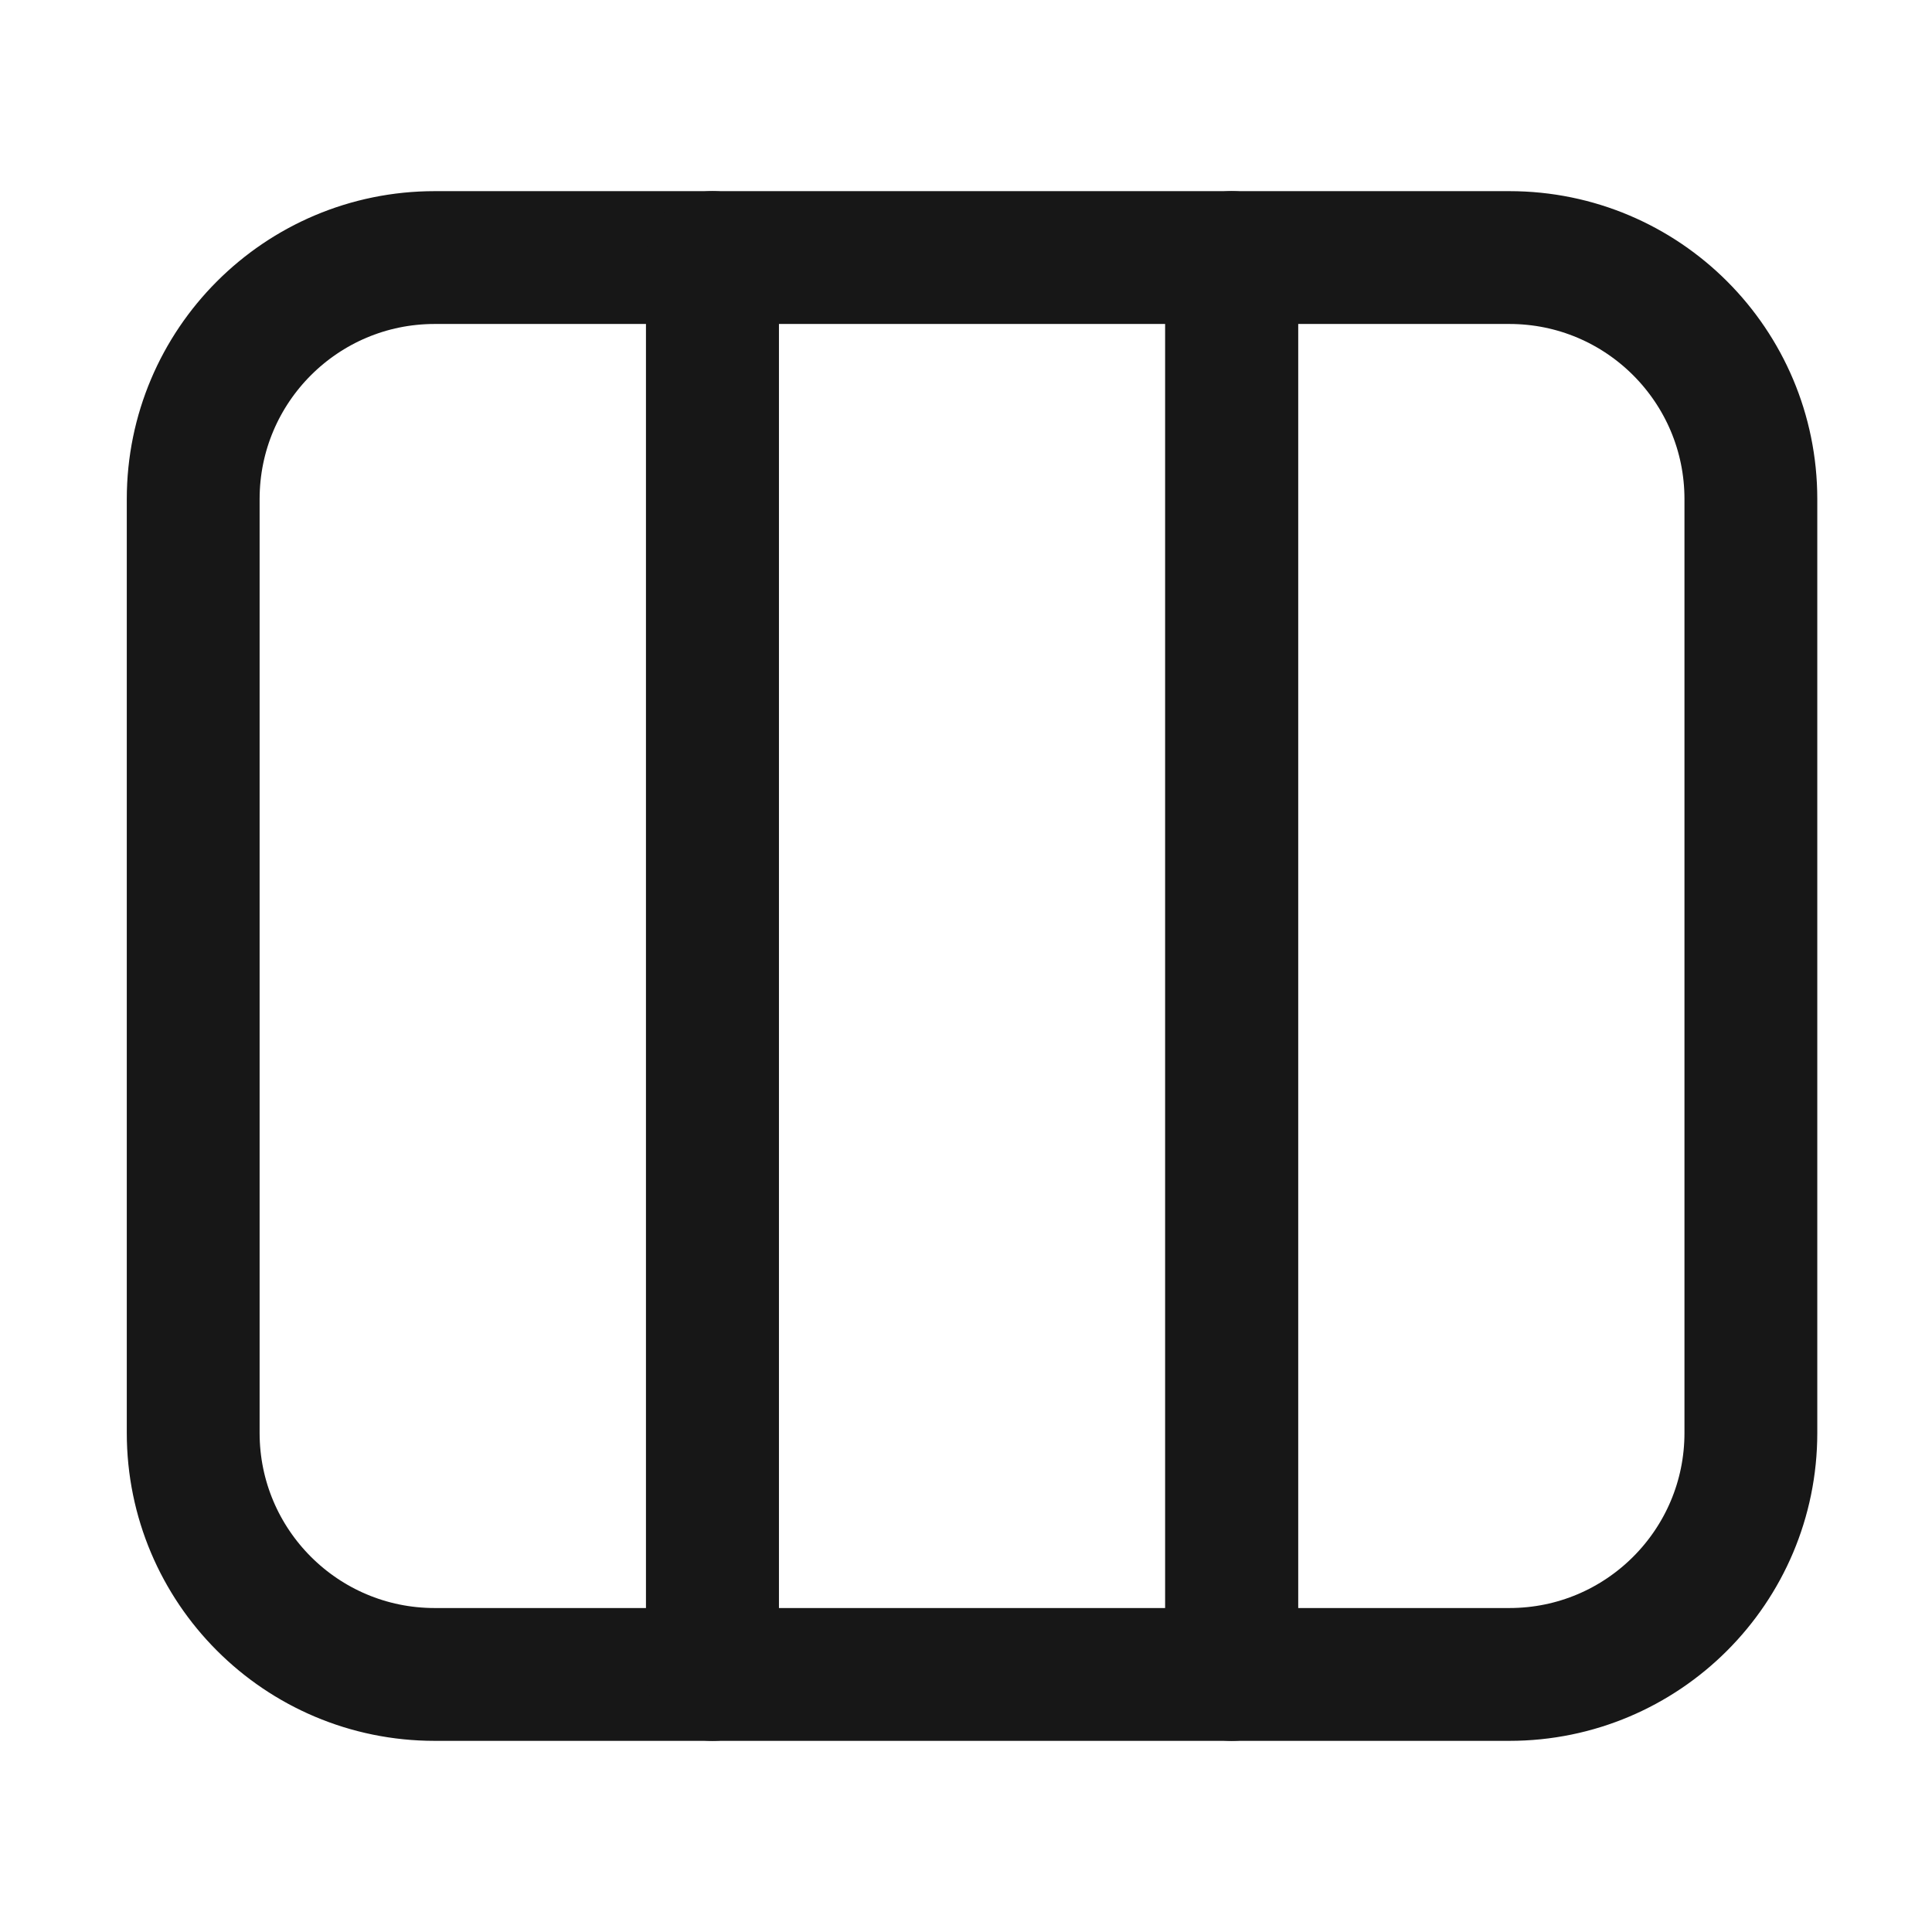
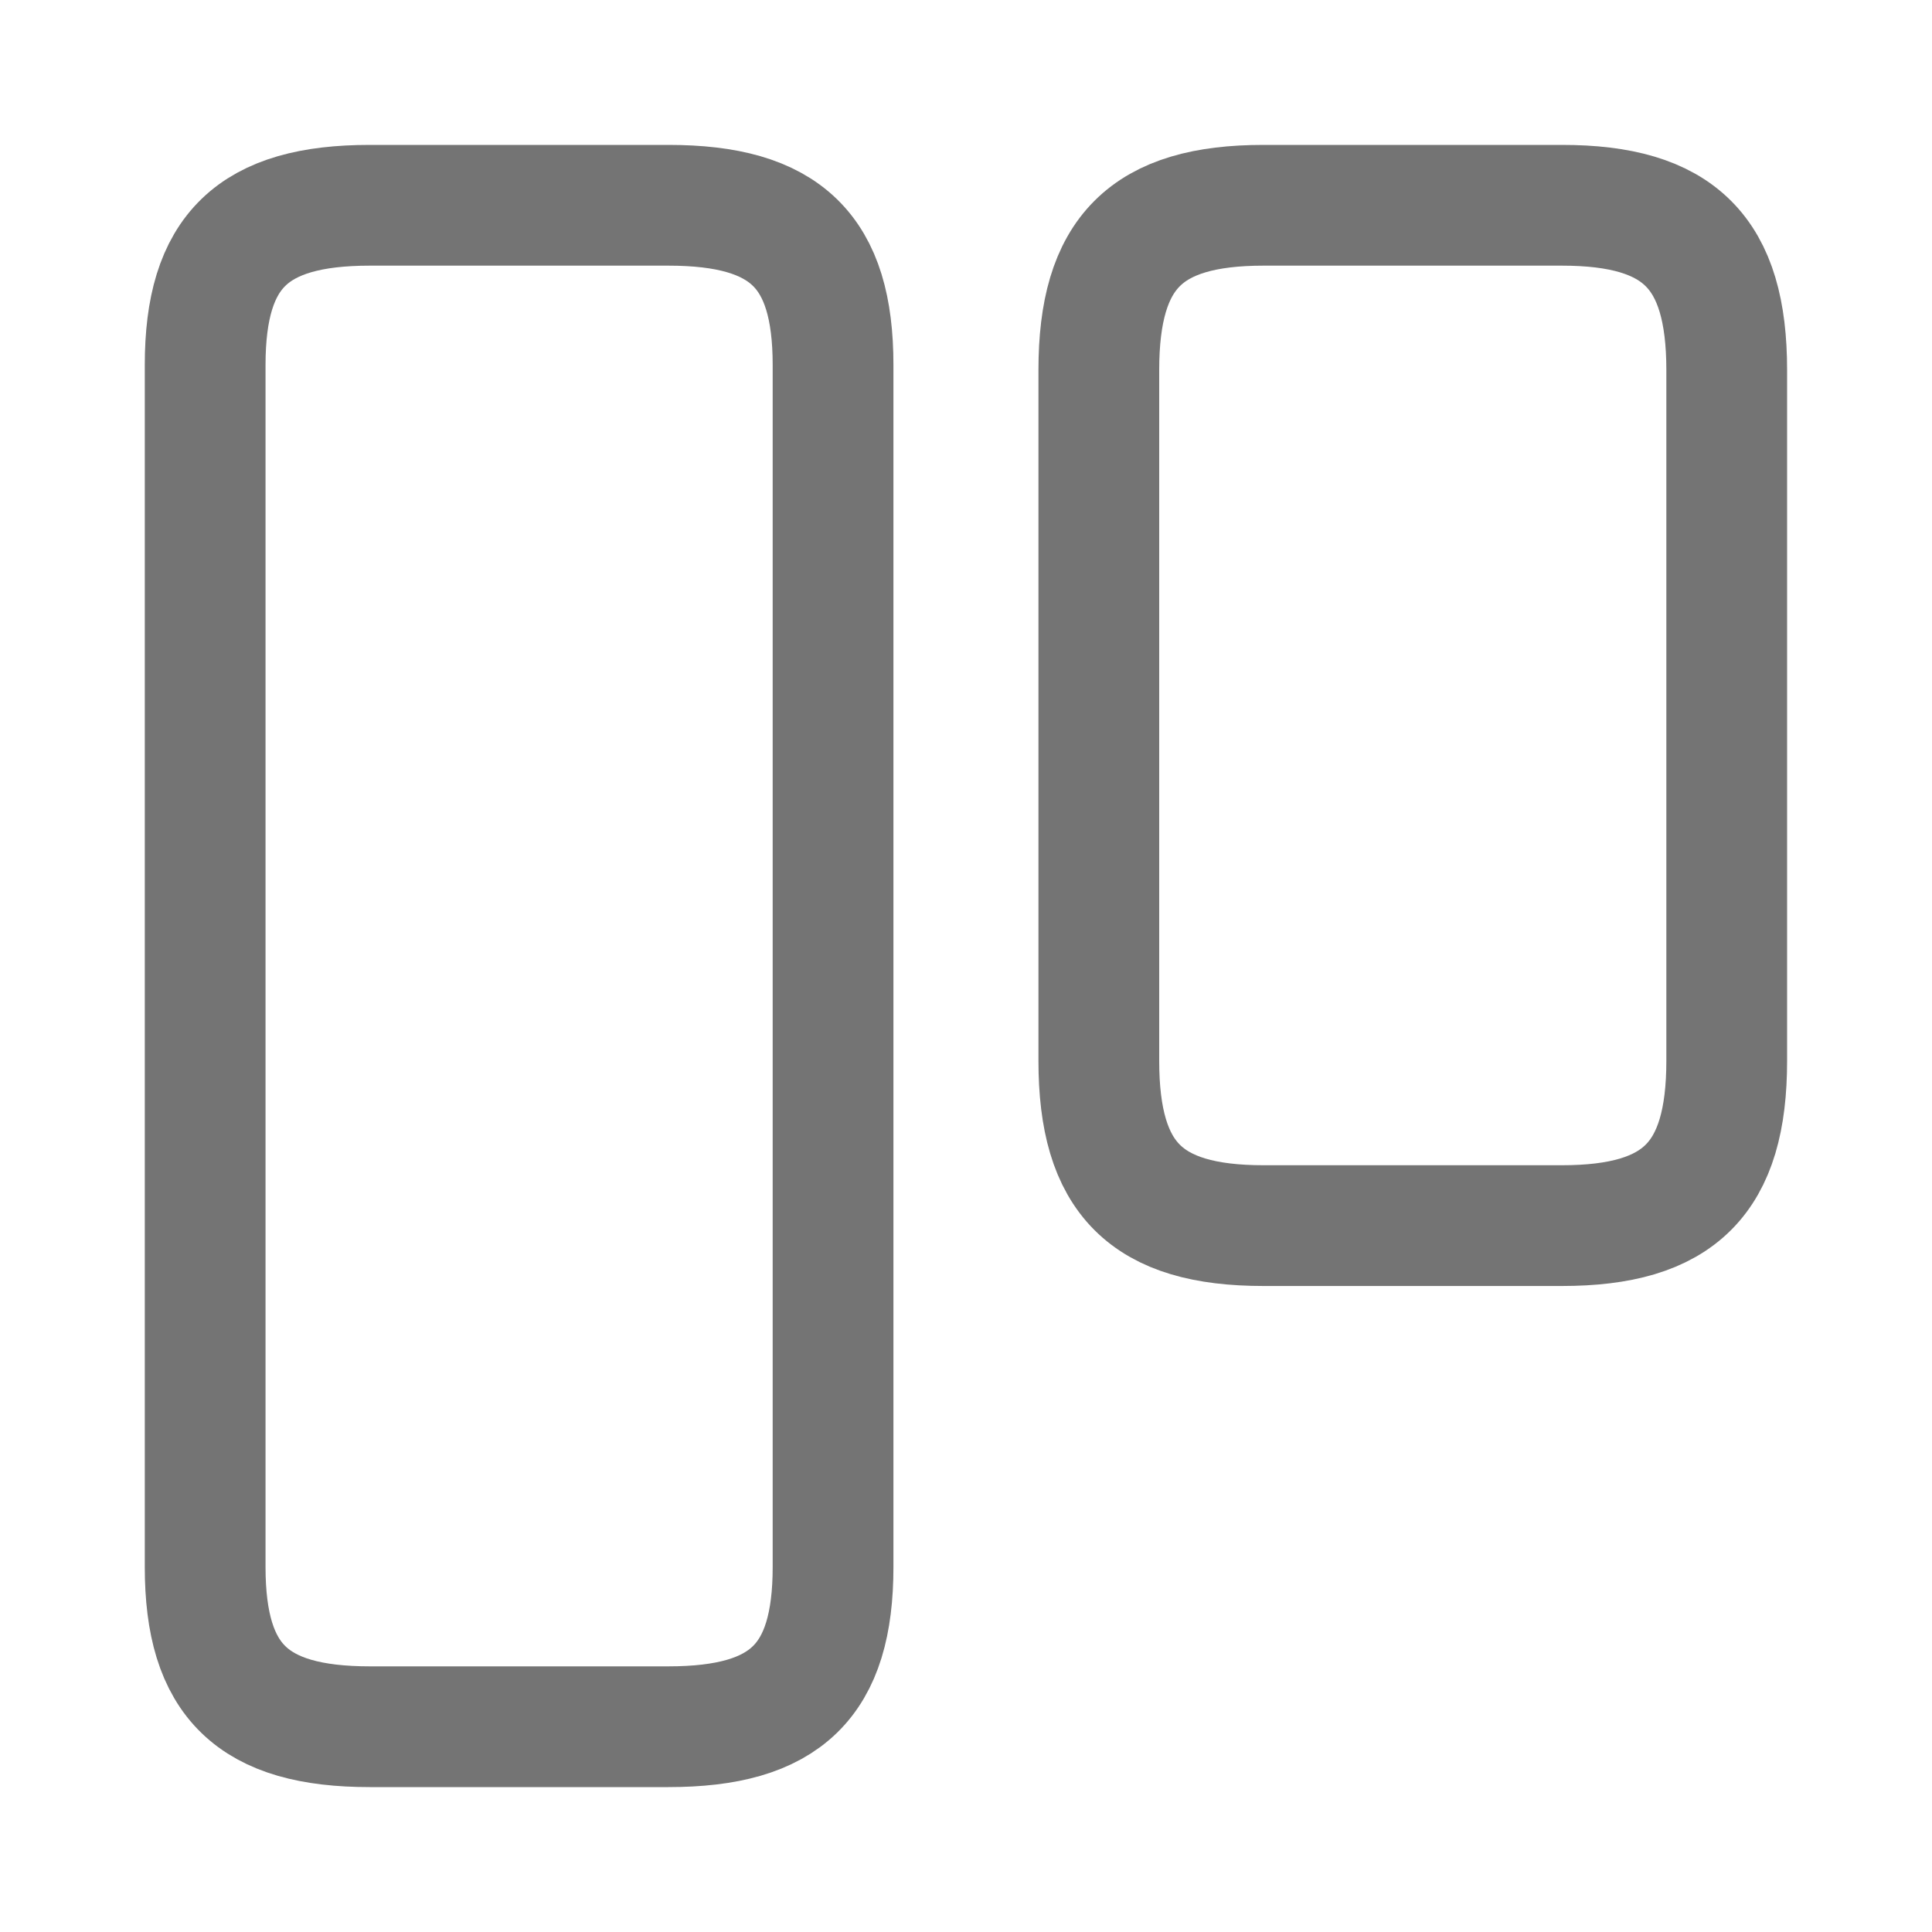
<svg xmlns="http://www.w3.org/2000/svg" width="16" height="16" viewBox="0 0 16 16" fill="none">
-   <path d="M5.9 13.867L5.9 3.365L5.9 2.133H3.6C2.495 2.133 1.6 3.029 1.6 4.133L1.6 11.867C1.6 12.971 2.495 13.867 3.6 13.867H5.9Z" stroke="#171717" stroke-width="1.1" stroke-linecap="round" stroke-linejoin="round" />
-   <path d="M5.9 2.133V12.635V13.867H10.2V12.635V2.133H5.9Z" stroke="#171717" stroke-width="1.1" stroke-linecap="round" stroke-linejoin="round" />
-   <path d="M10.2 2.133V12.635V13.867H12.5C13.605 13.867 14.5 12.971 14.5 11.867V4.133C14.5 3.029 13.605 2.133 12.5 2.133H10.2Z" stroke="#171717" stroke-width="1.1" stroke-linecap="round" stroke-linejoin="round" />
+   <g opacity="0.6">
+     <path d="M6.899 12.977V3.023C6.899 2.078 6.508 1.7 5.535 1.7H3.063C2.091 1.7 1.699 2.078 1.699 3.023V12.977C1.699 13.922 2.091 14.3 3.063 14.3H5.535C6.508 14.3 6.899 13.922 6.899 12.977Z" stroke="#171717" stroke-linecap="round" stroke-linejoin="round" />
+     <path d="M14.3 8.785V3.065C14.3 2.09 13.908 1.7 12.935 1.7H10.464C9.491 1.7 9.1 2.09 9.1 3.065V8.785C9.1 9.76 9.491 10.15 10.464 10.15H12.935C13.908 10.15 14.3 9.76 14.3 8.785Z" stroke="#171717" stroke-linecap="round" stroke-linejoin="round" />
+   </g>
</svg>
